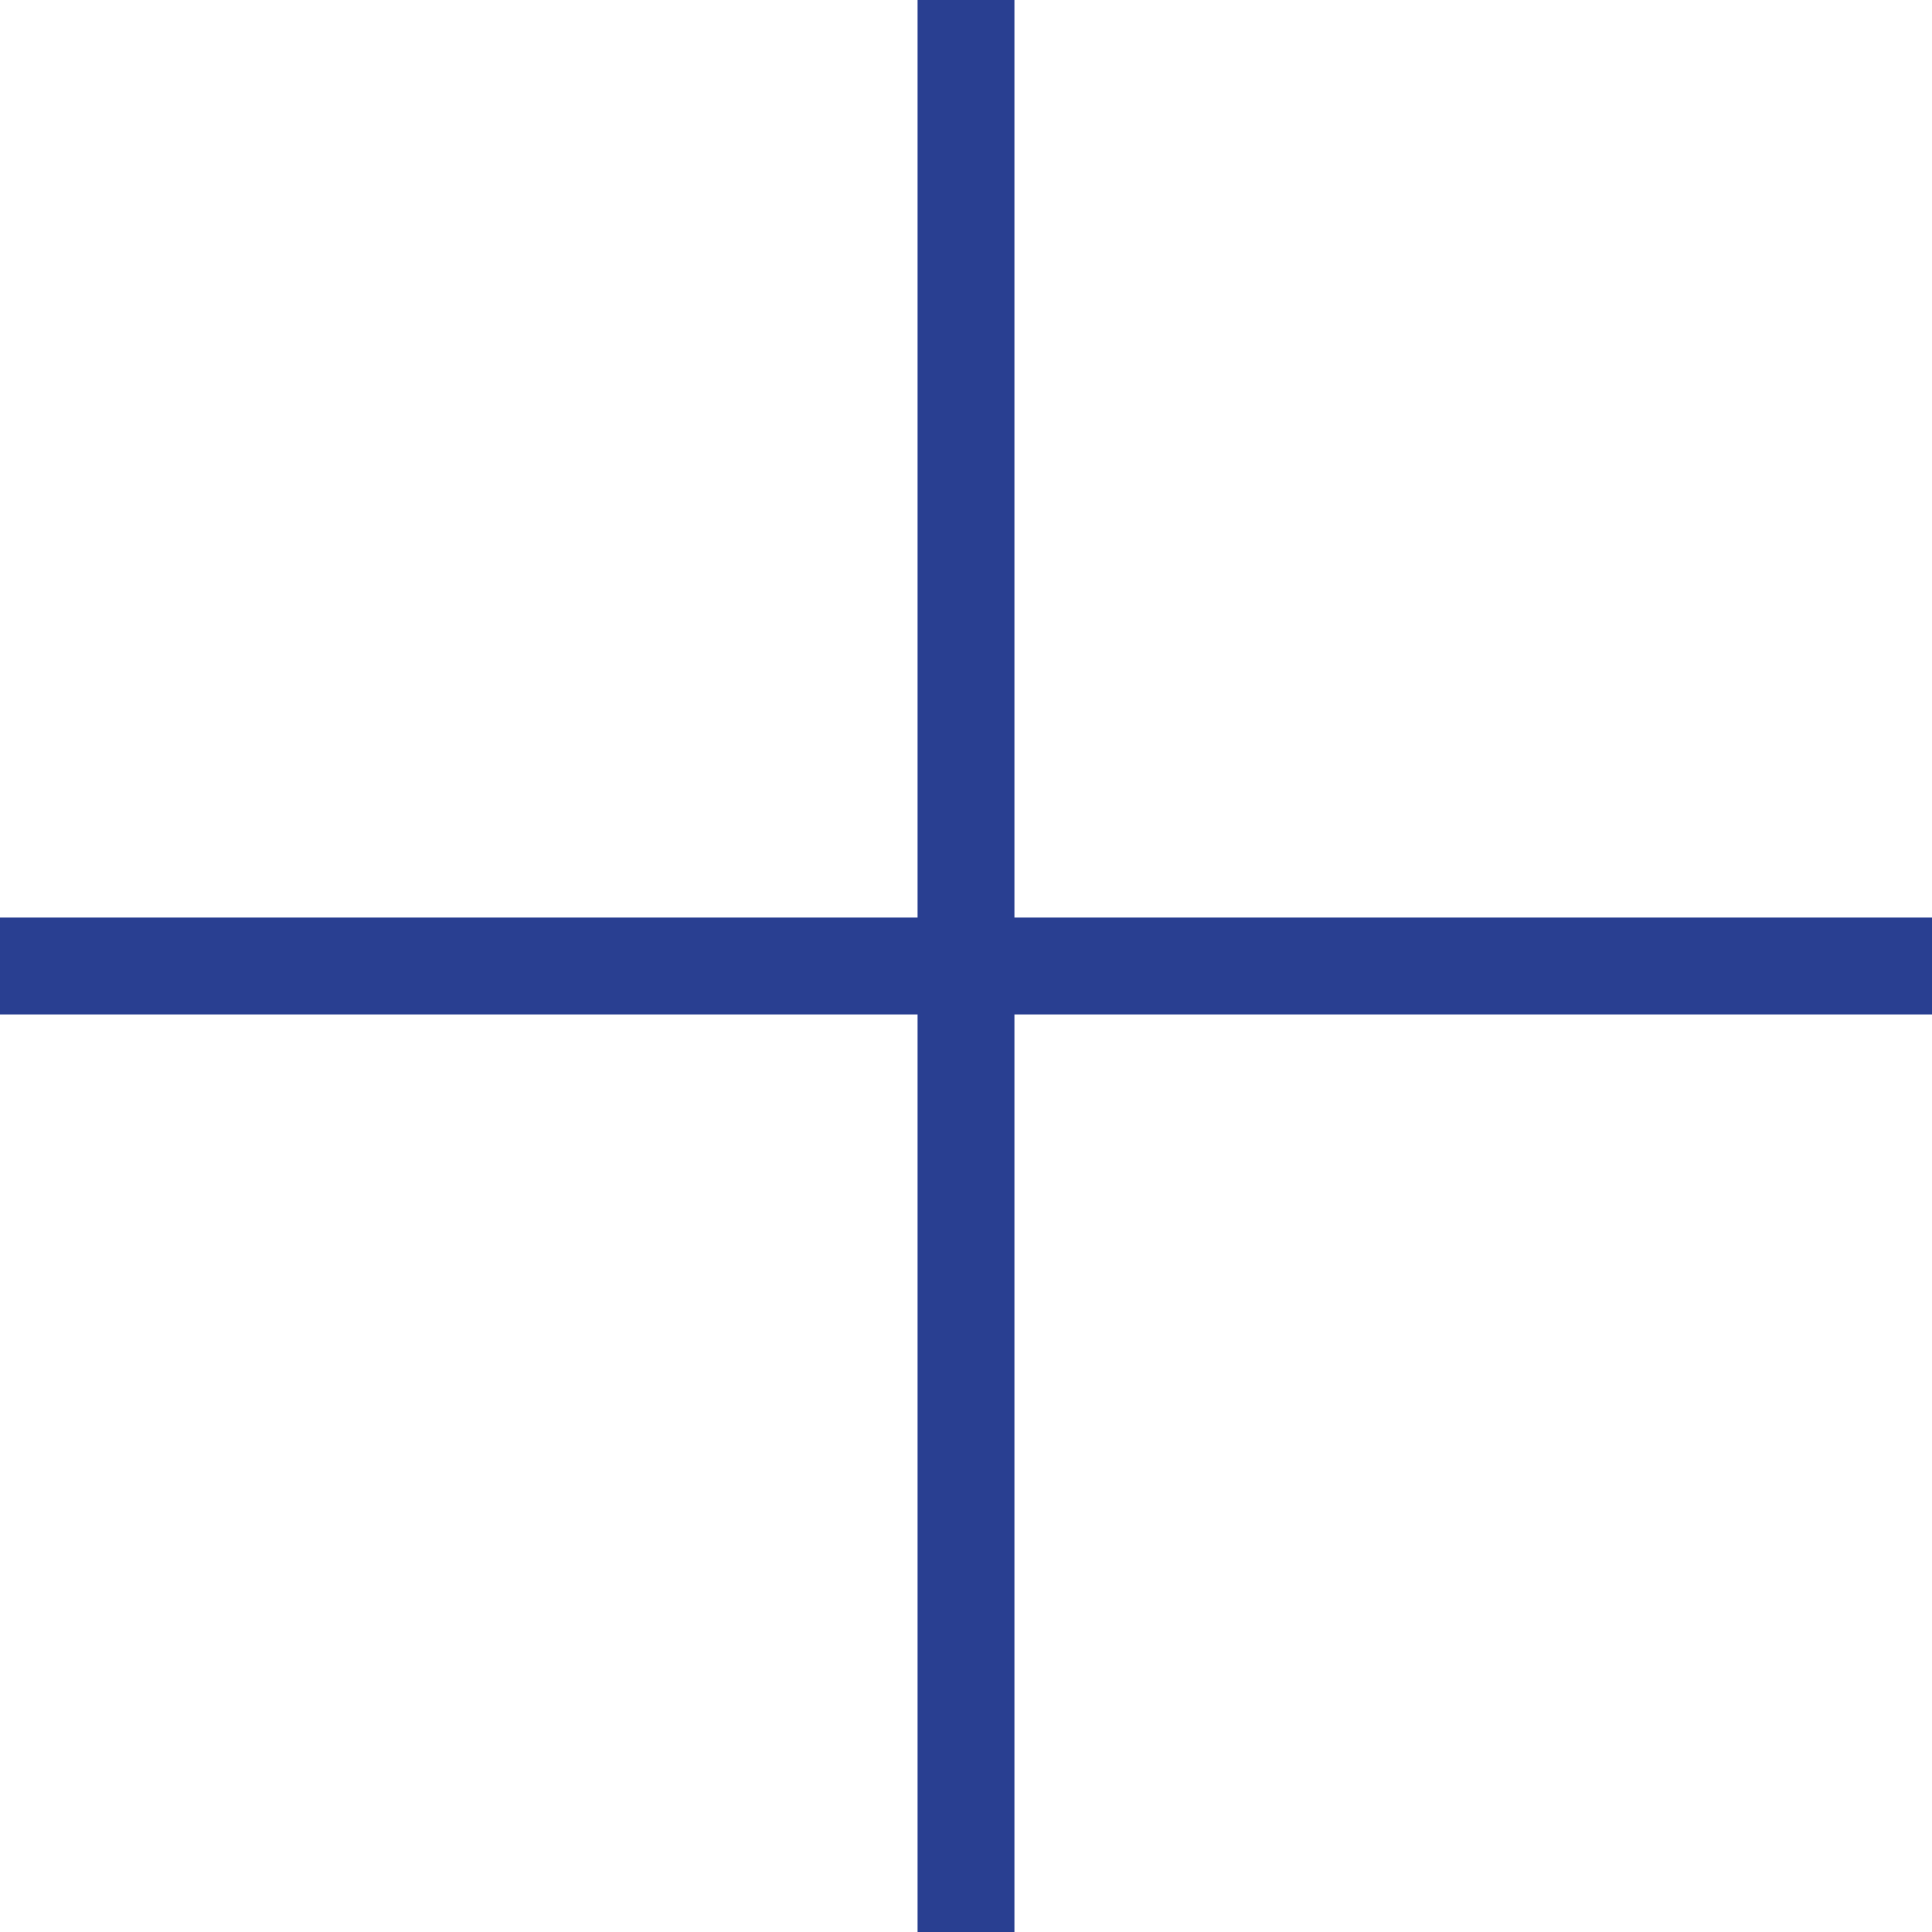
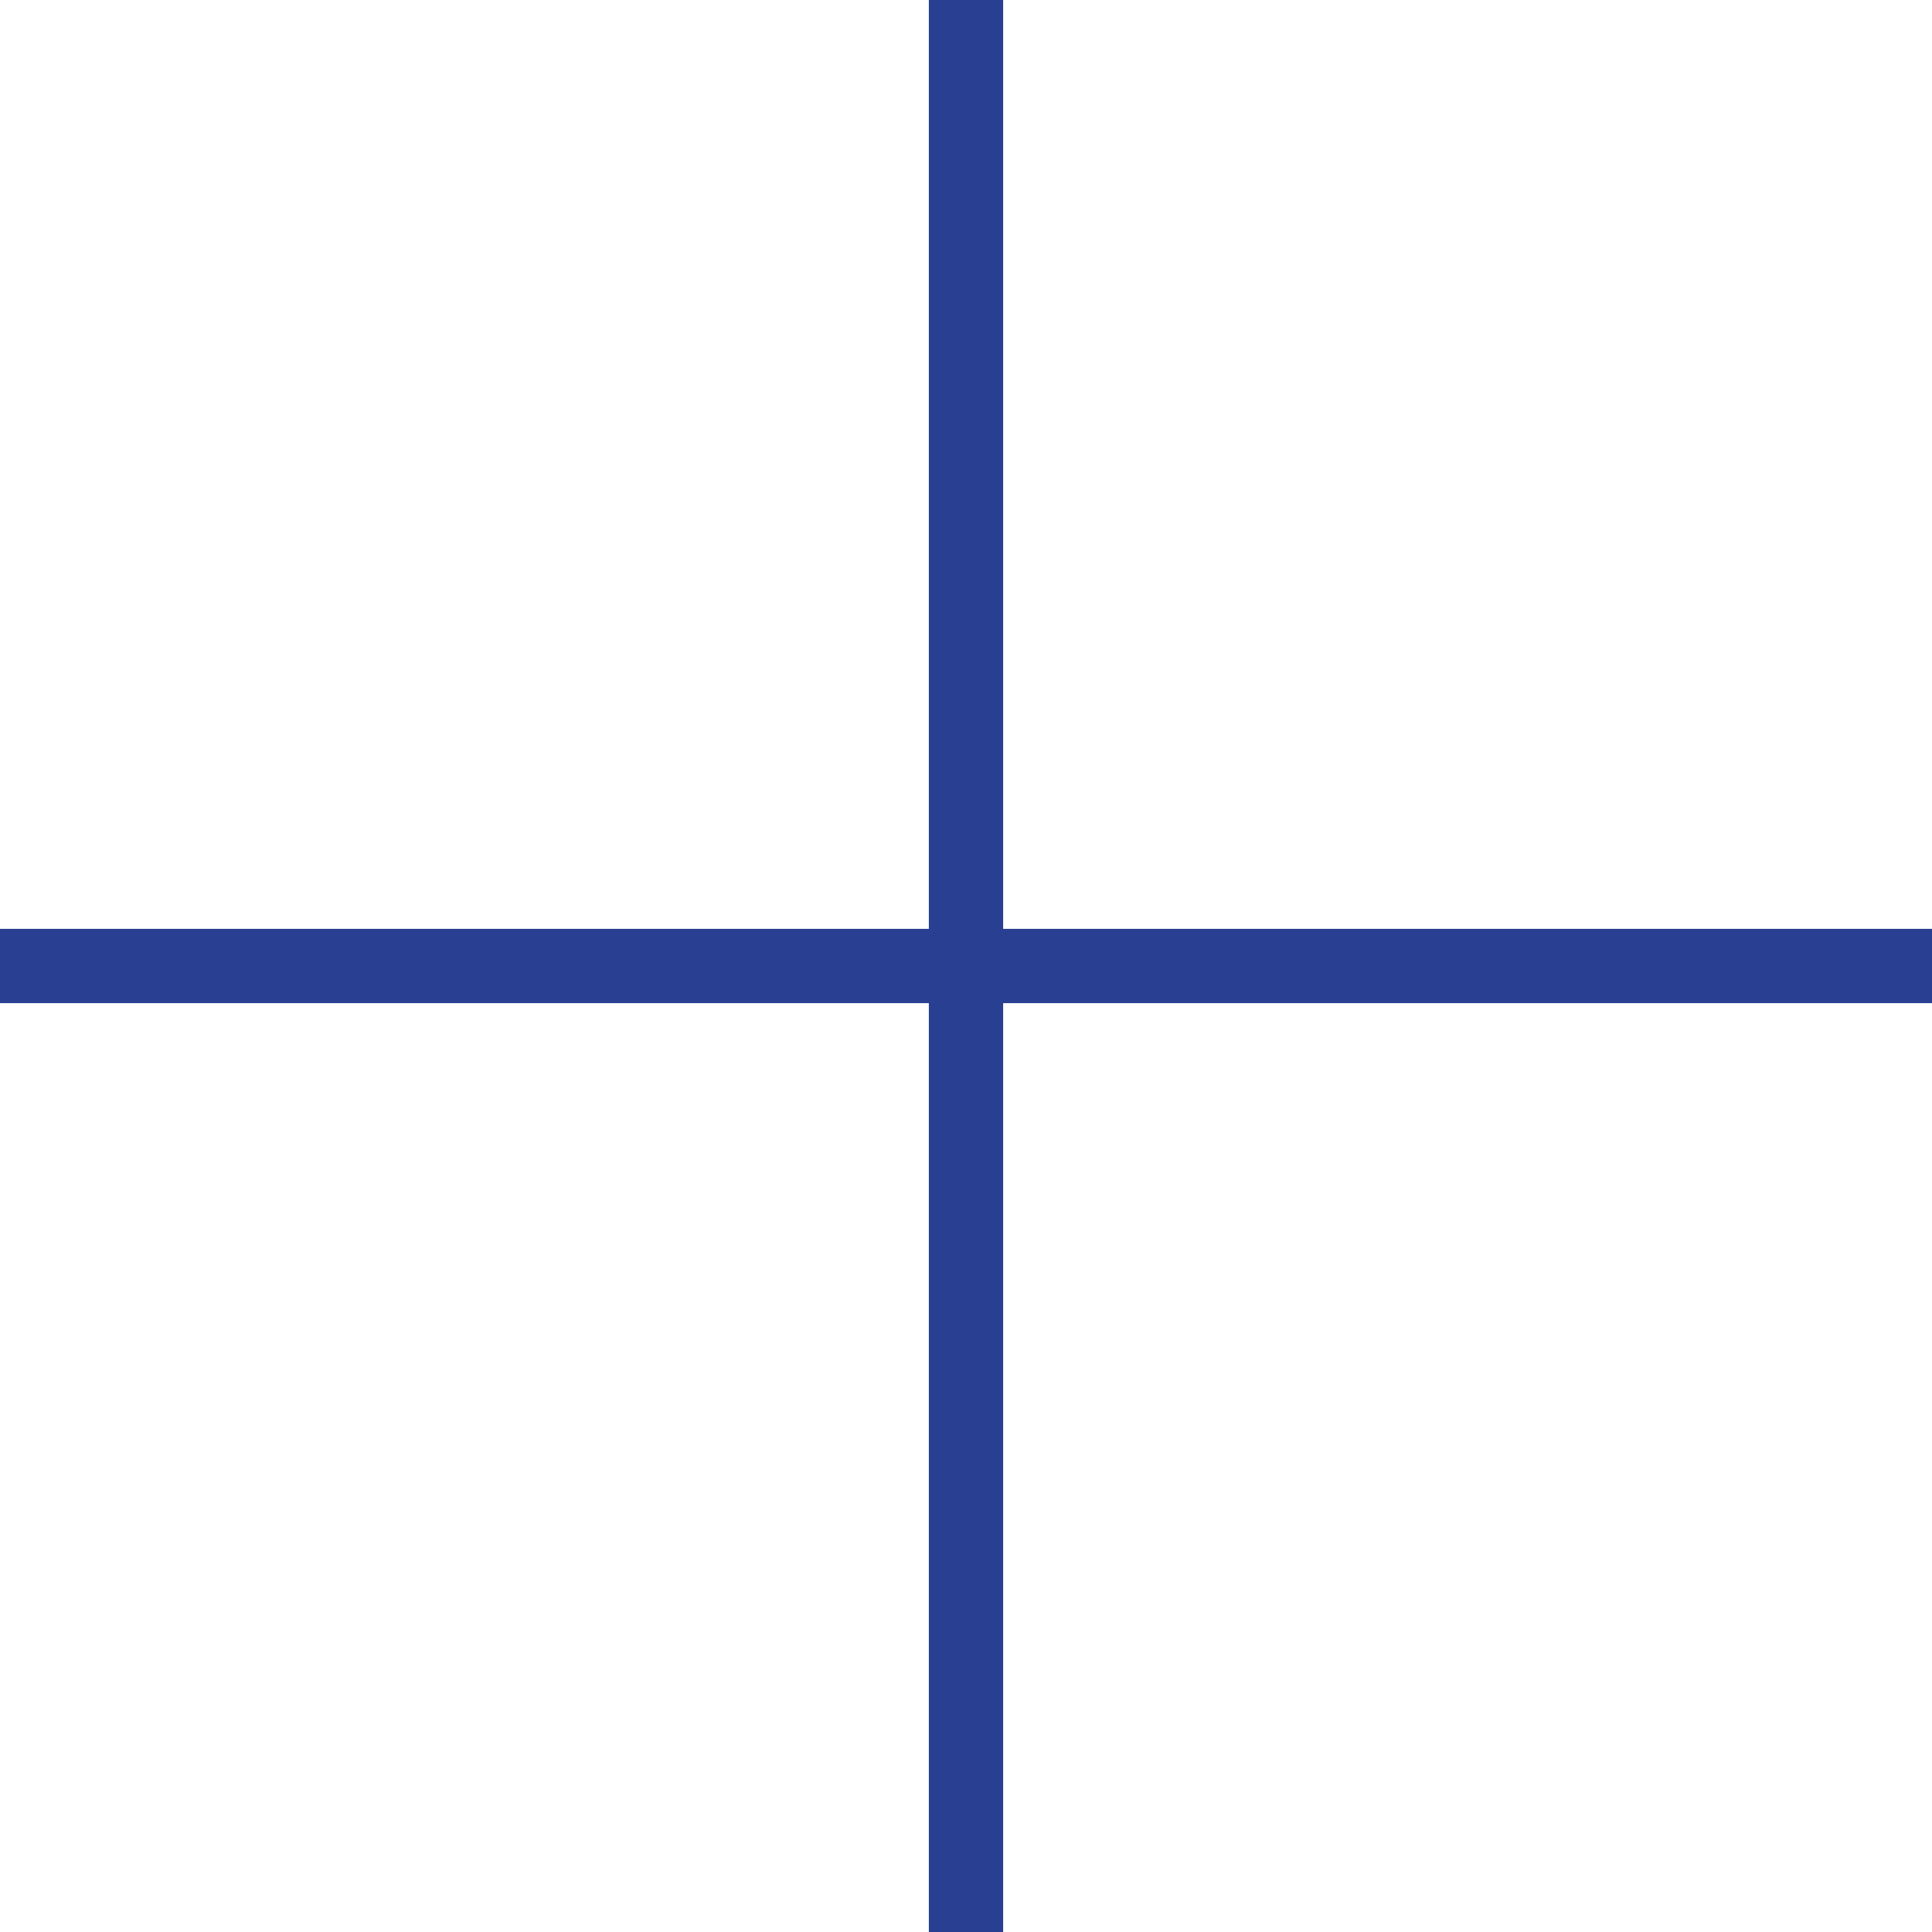
- <svg xmlns="http://www.w3.org/2000/svg" width="30" height="30" viewBox="0 0 30 30" fill="none">
-   <path d="M0 15L30 15" stroke="#293F91" stroke-width="1.5" />
-   <path d="M15 0L15 30" stroke="#293F91" stroke-width="1.5" />
+ <svg xmlns="http://www.w3.org/2000/svg" width="26" height="26" viewBox="0 0 26 26" fill="none">
+   <path d="M0 13C19.951 13 25.646 13 26 13" stroke="#293F91" />
+   <path d="M13 0C13 19.951 13 25.646 13 26" stroke="#293F91" />
</svg>
